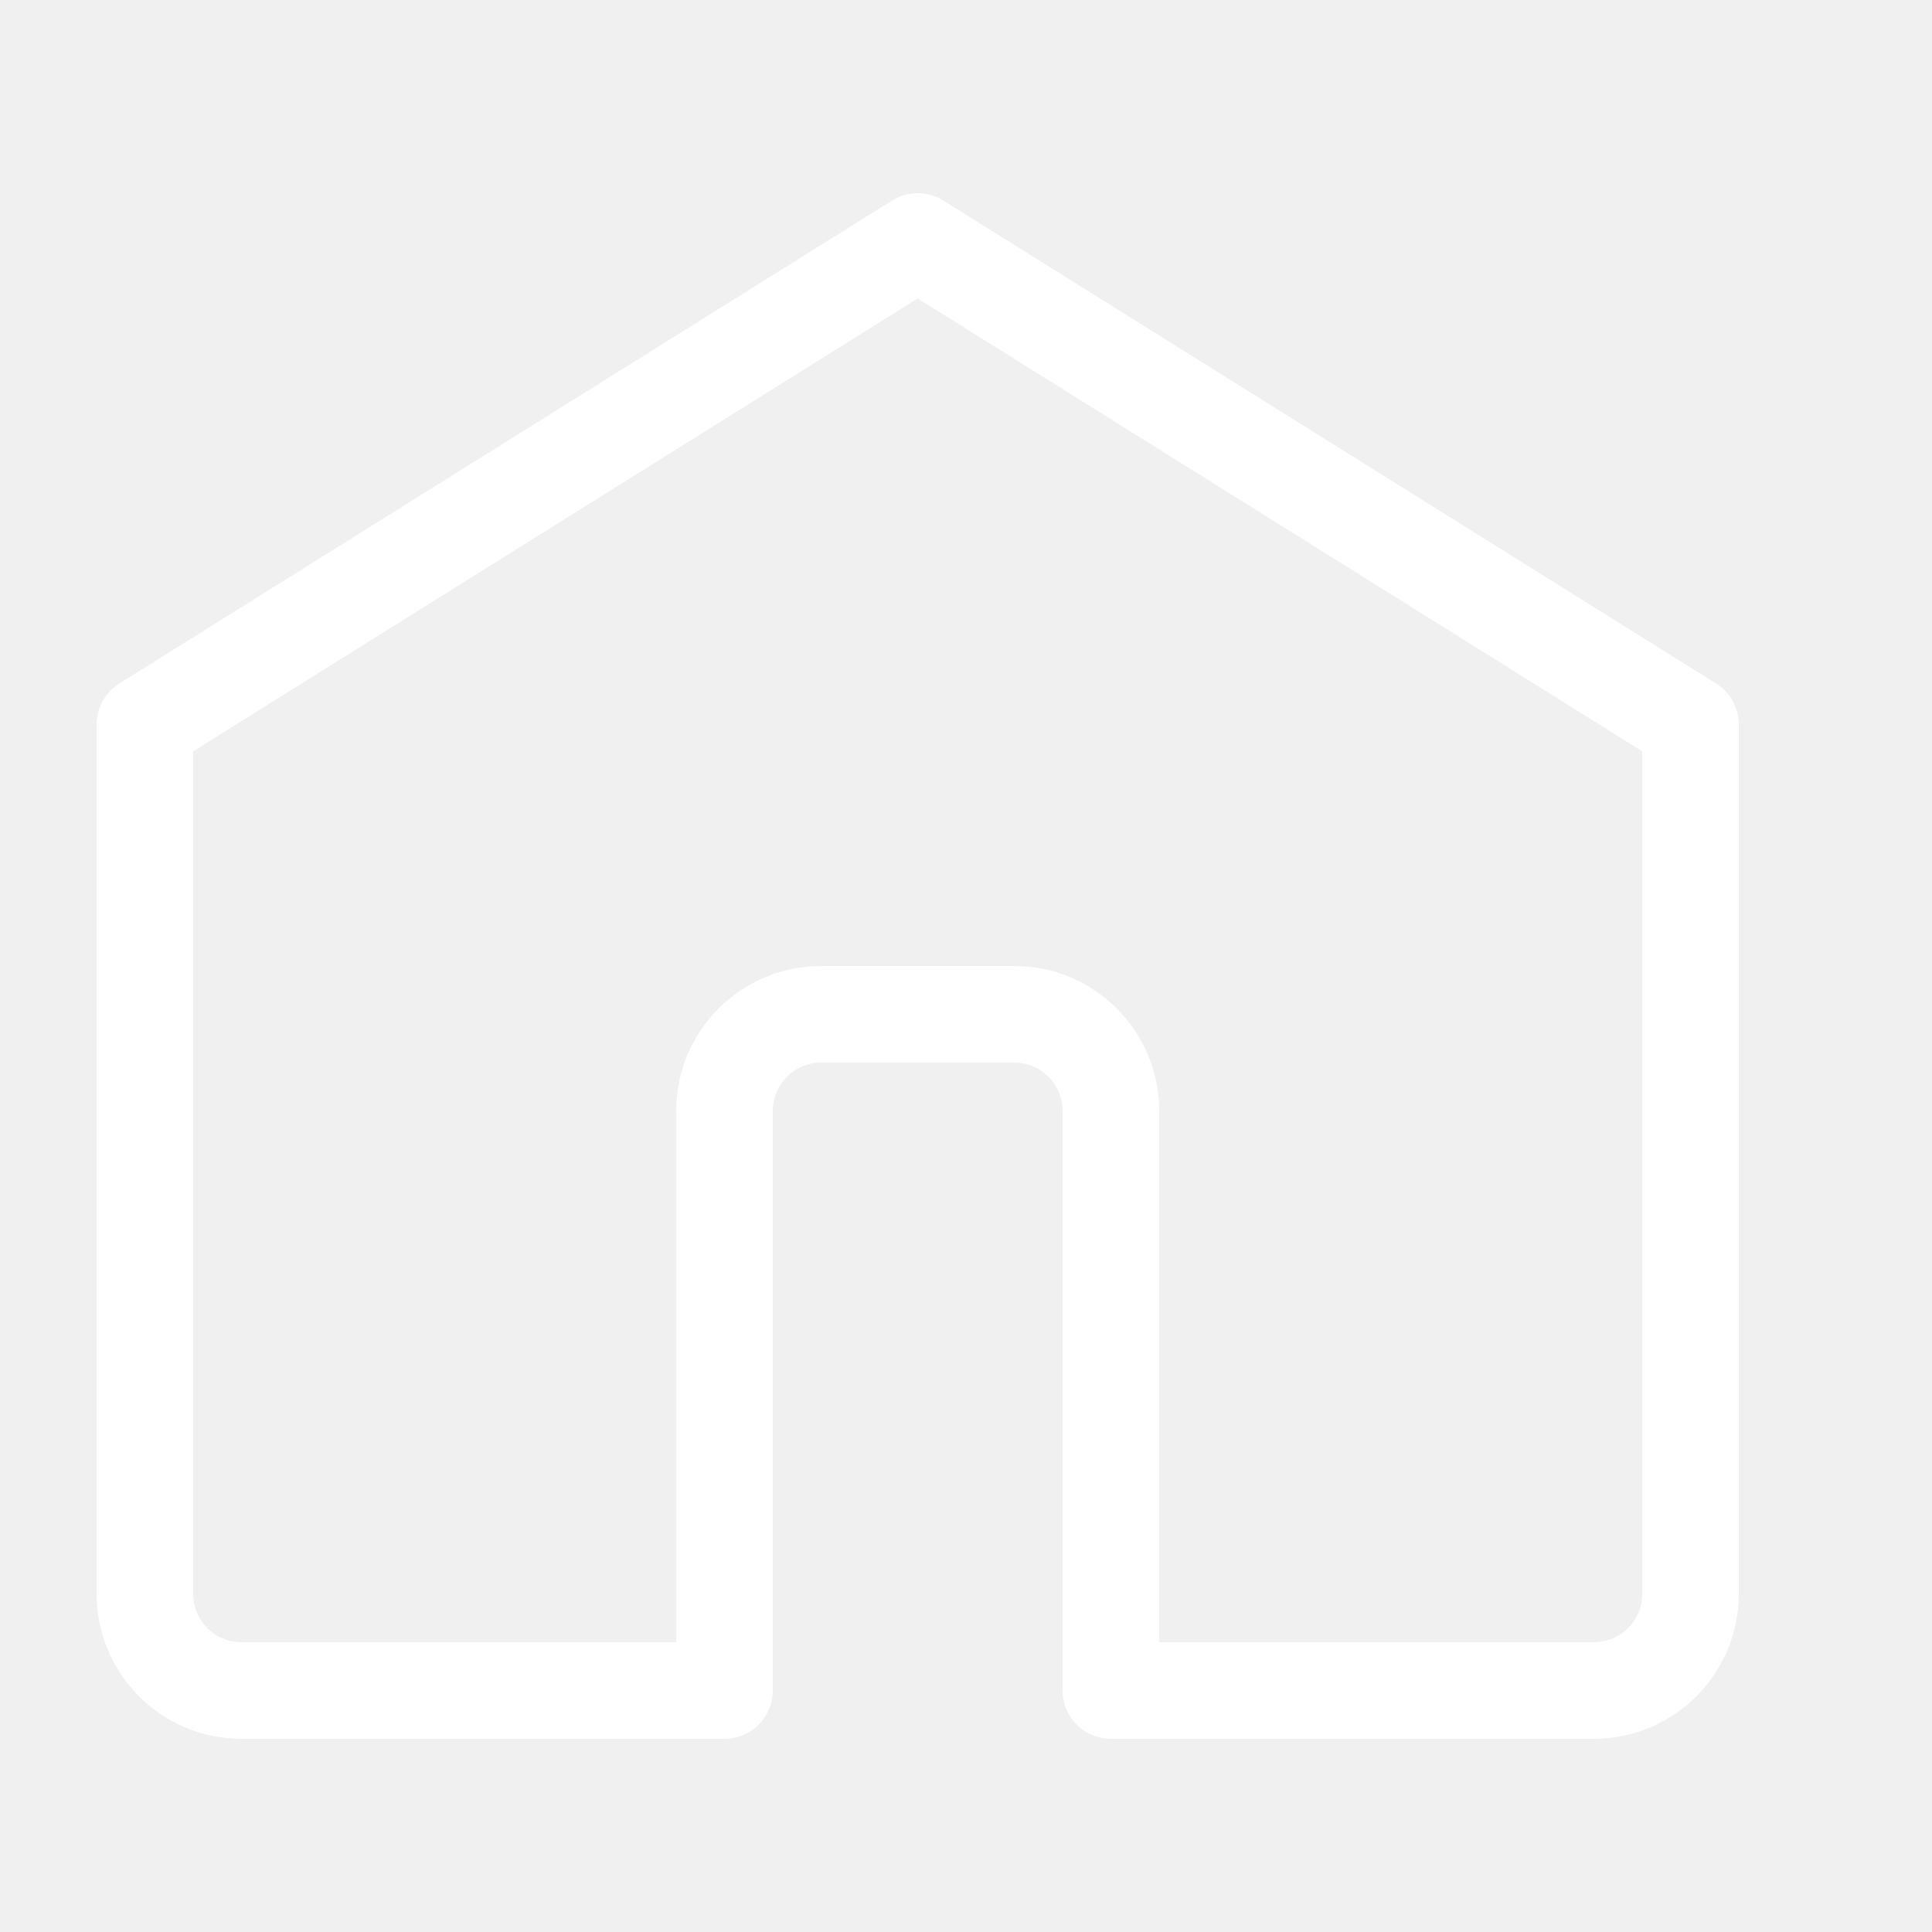
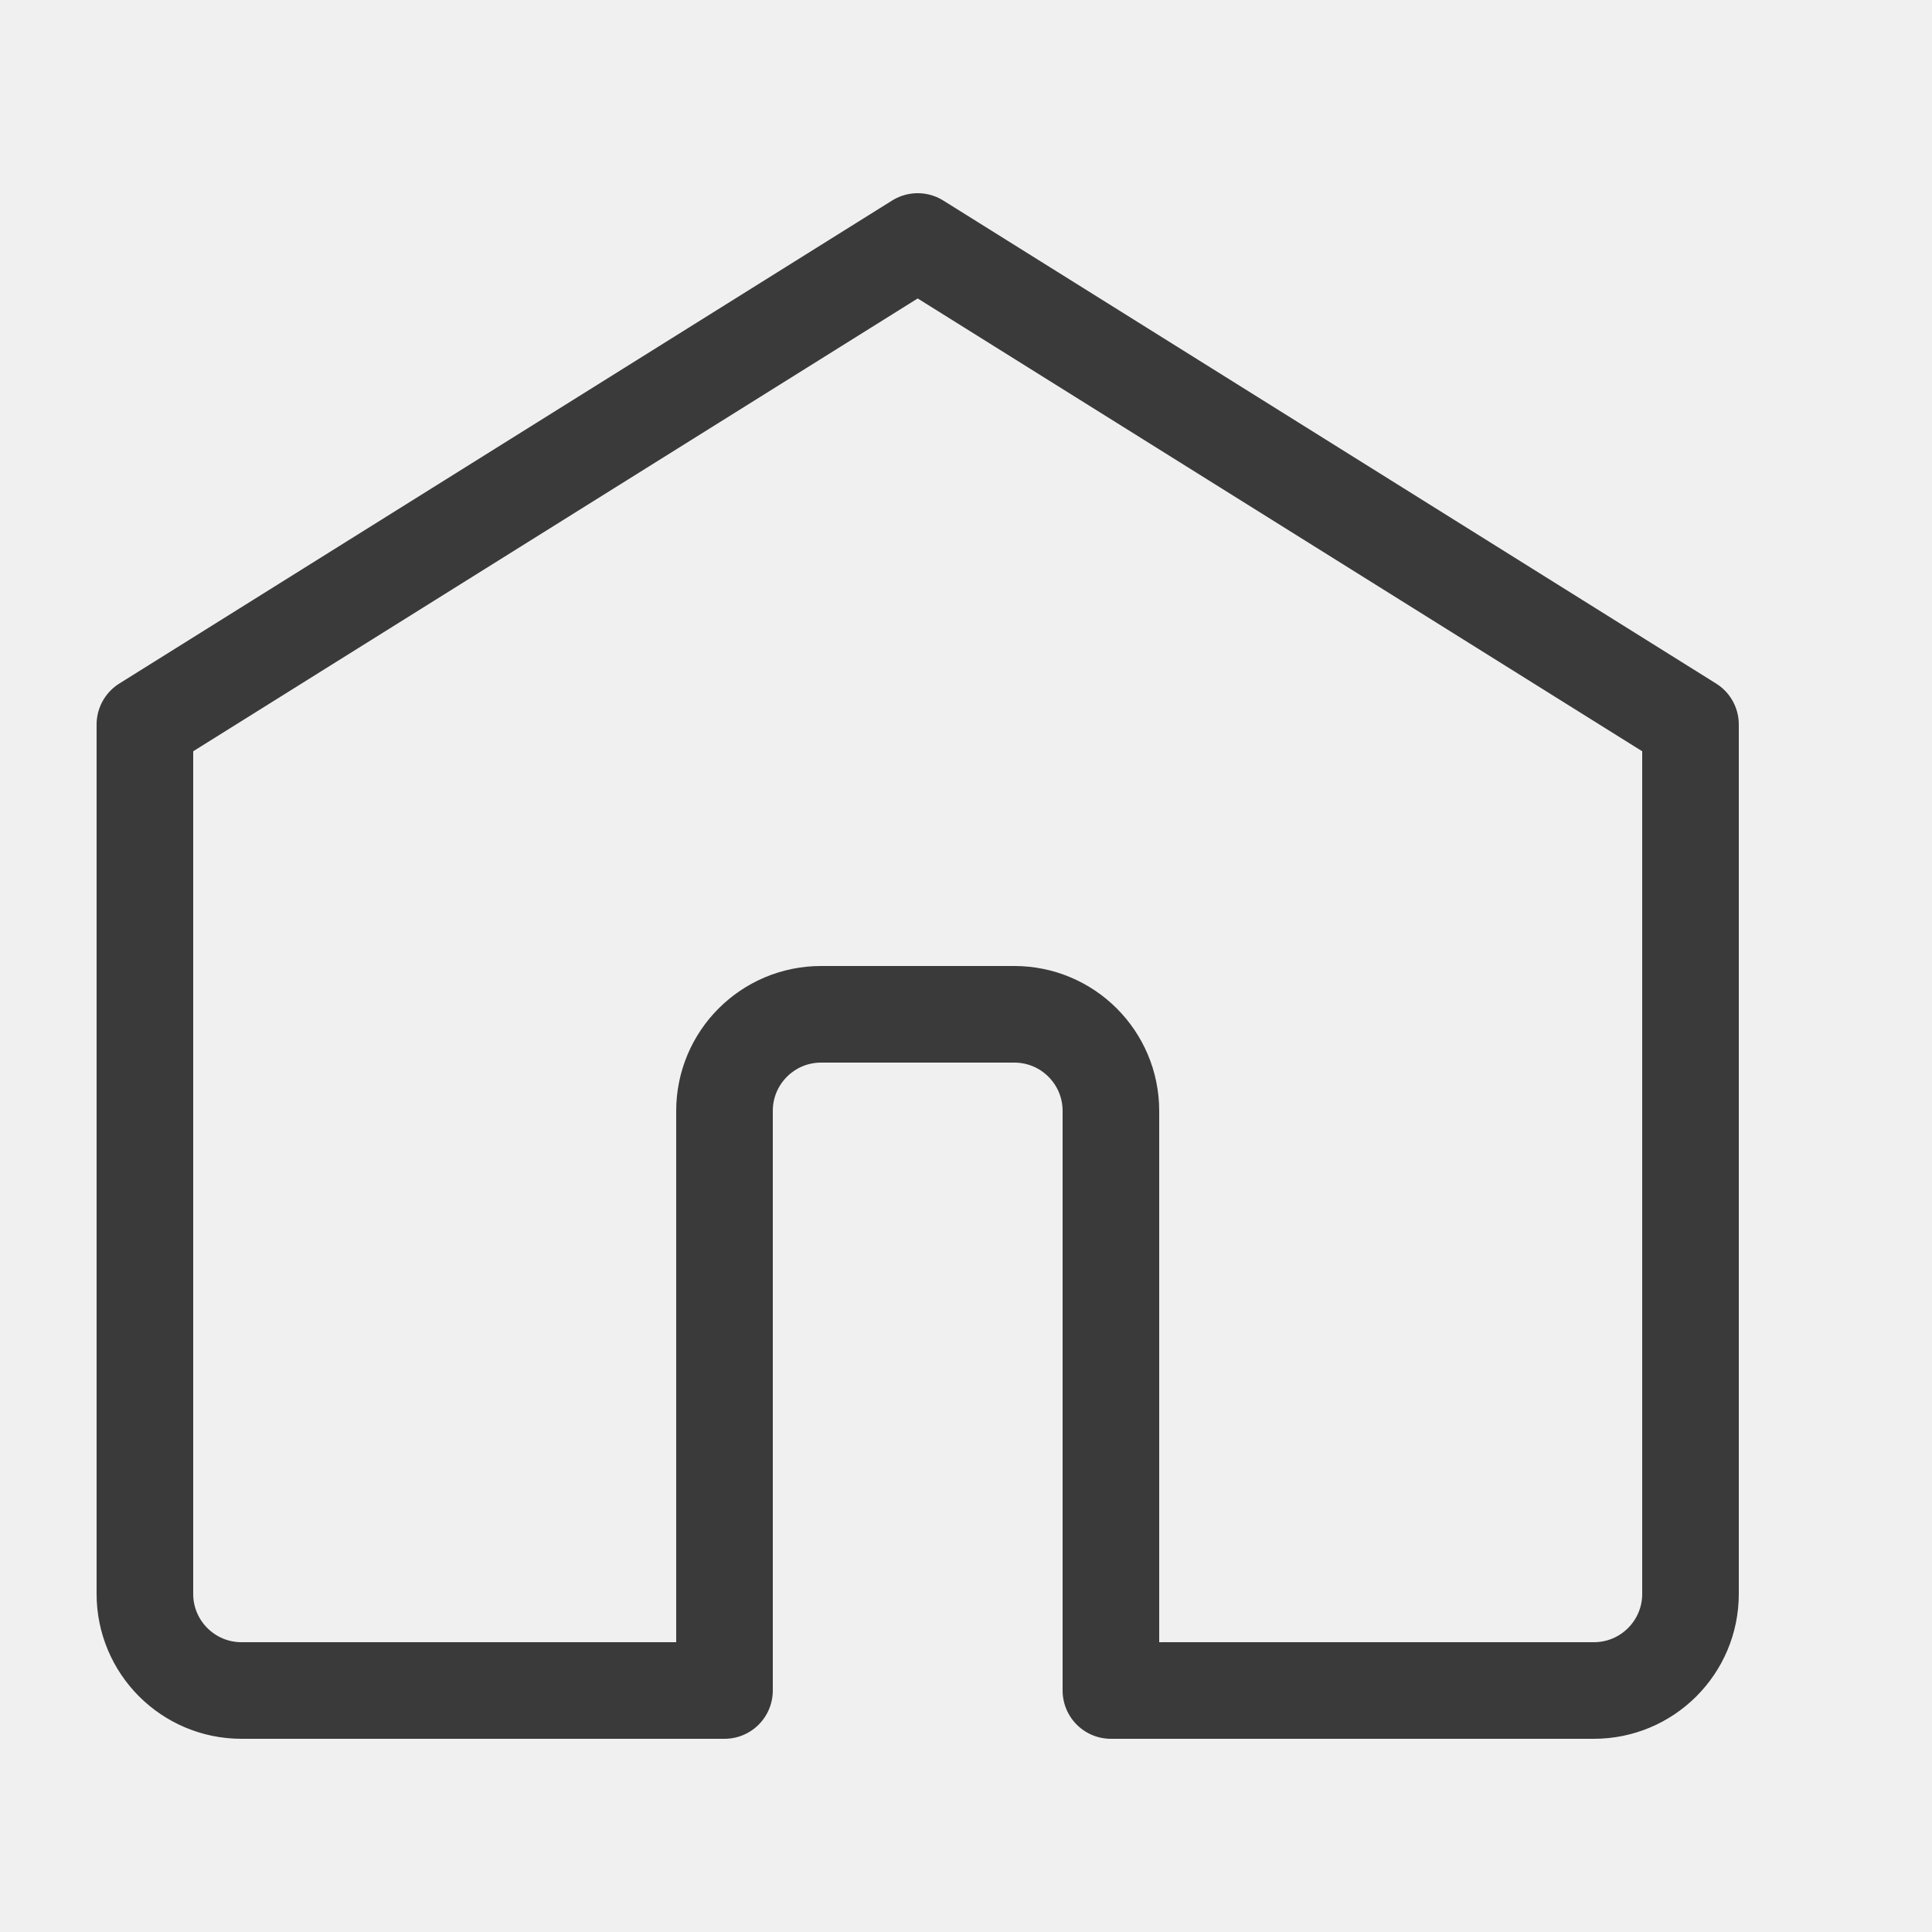
<svg xmlns="http://www.w3.org/2000/svg" width="20" height="20" viewBox="0 0 20 20">
-   <path d="M1.5,7.5l8-5,8,5v9a1,1,0,0,1-1,1h-5v-6a1,1,0,0,0-1-1h-2a1,1,0,0,0-1,1v6h-5a1,1,0,0,1-1-1Z" style="fill:none;stroke:#fff;stroke-linecap:round;stroke-linejoin:round" />
+   <path d="M1.5,7.5l8-5,8,5v9a1,1,0,0,1-1,1h-5v-6a1,1,0,0,0-1-1h-2a1,1,0,0,0-1,1v6h-5a1,1,0,0,1-1-1Z" style="fill:none;stroke:#3A3A3A;stroke-linecap:round;stroke-linejoin:round" />
</svg>
